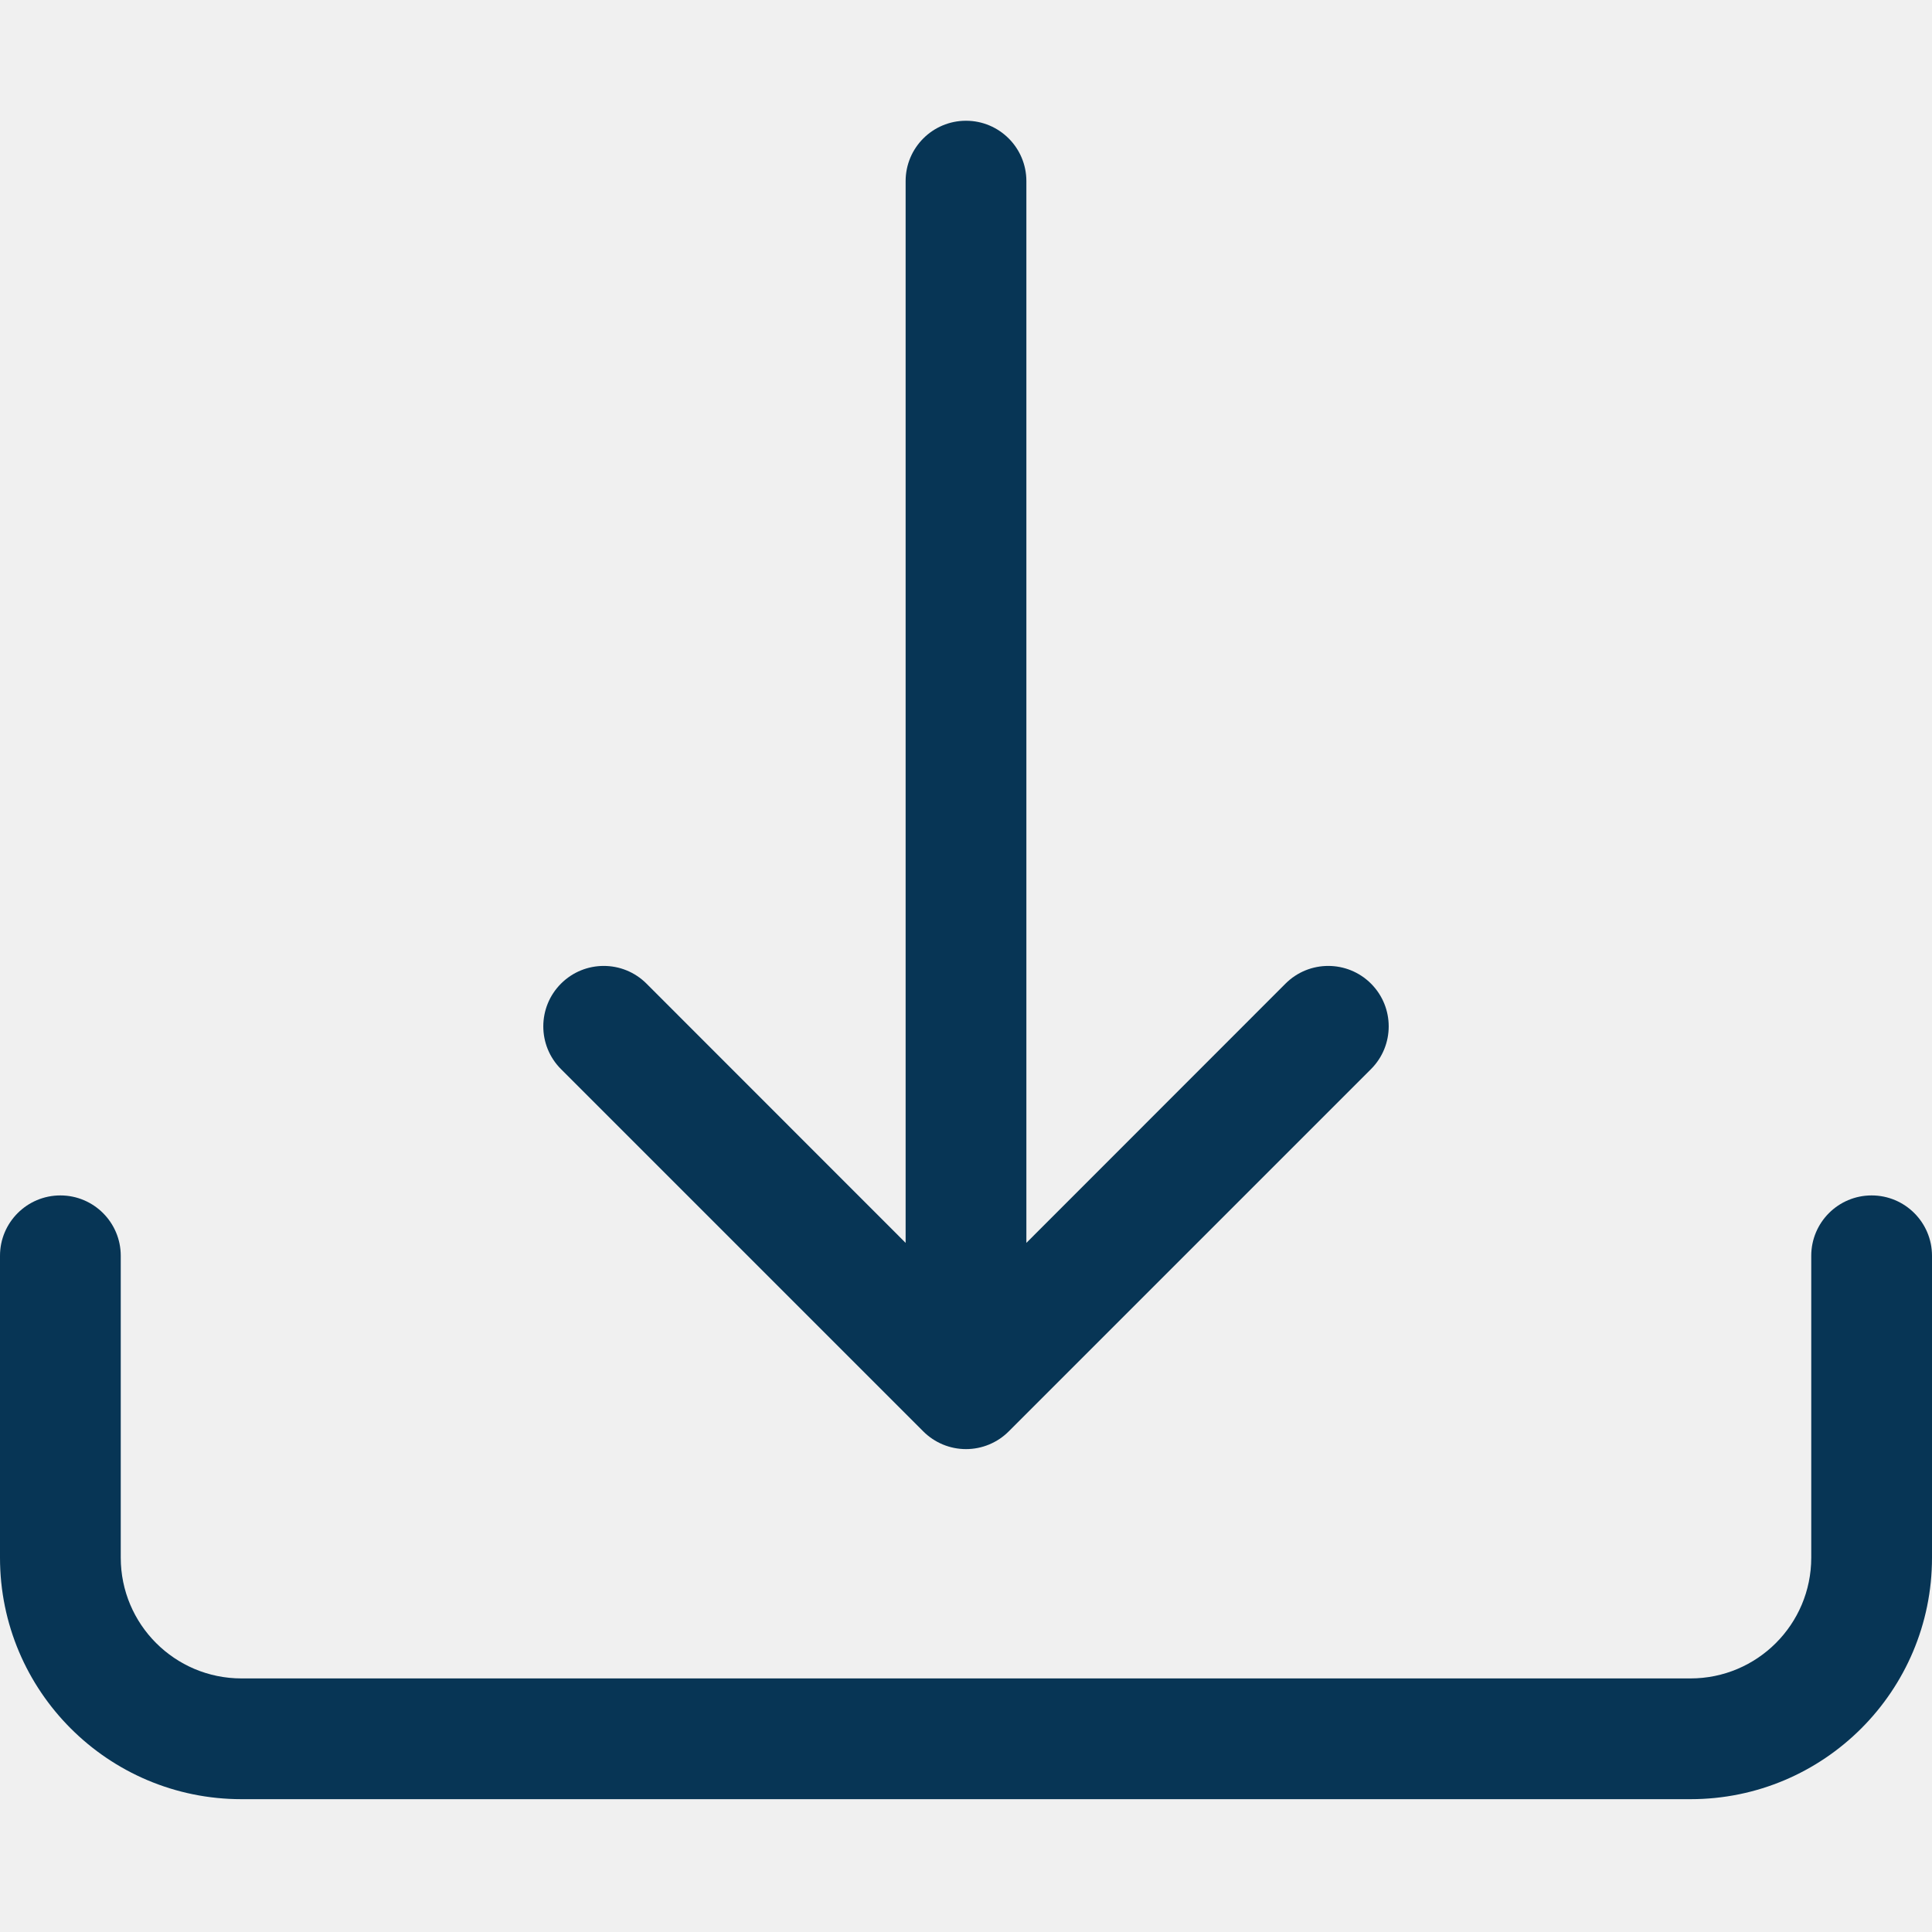
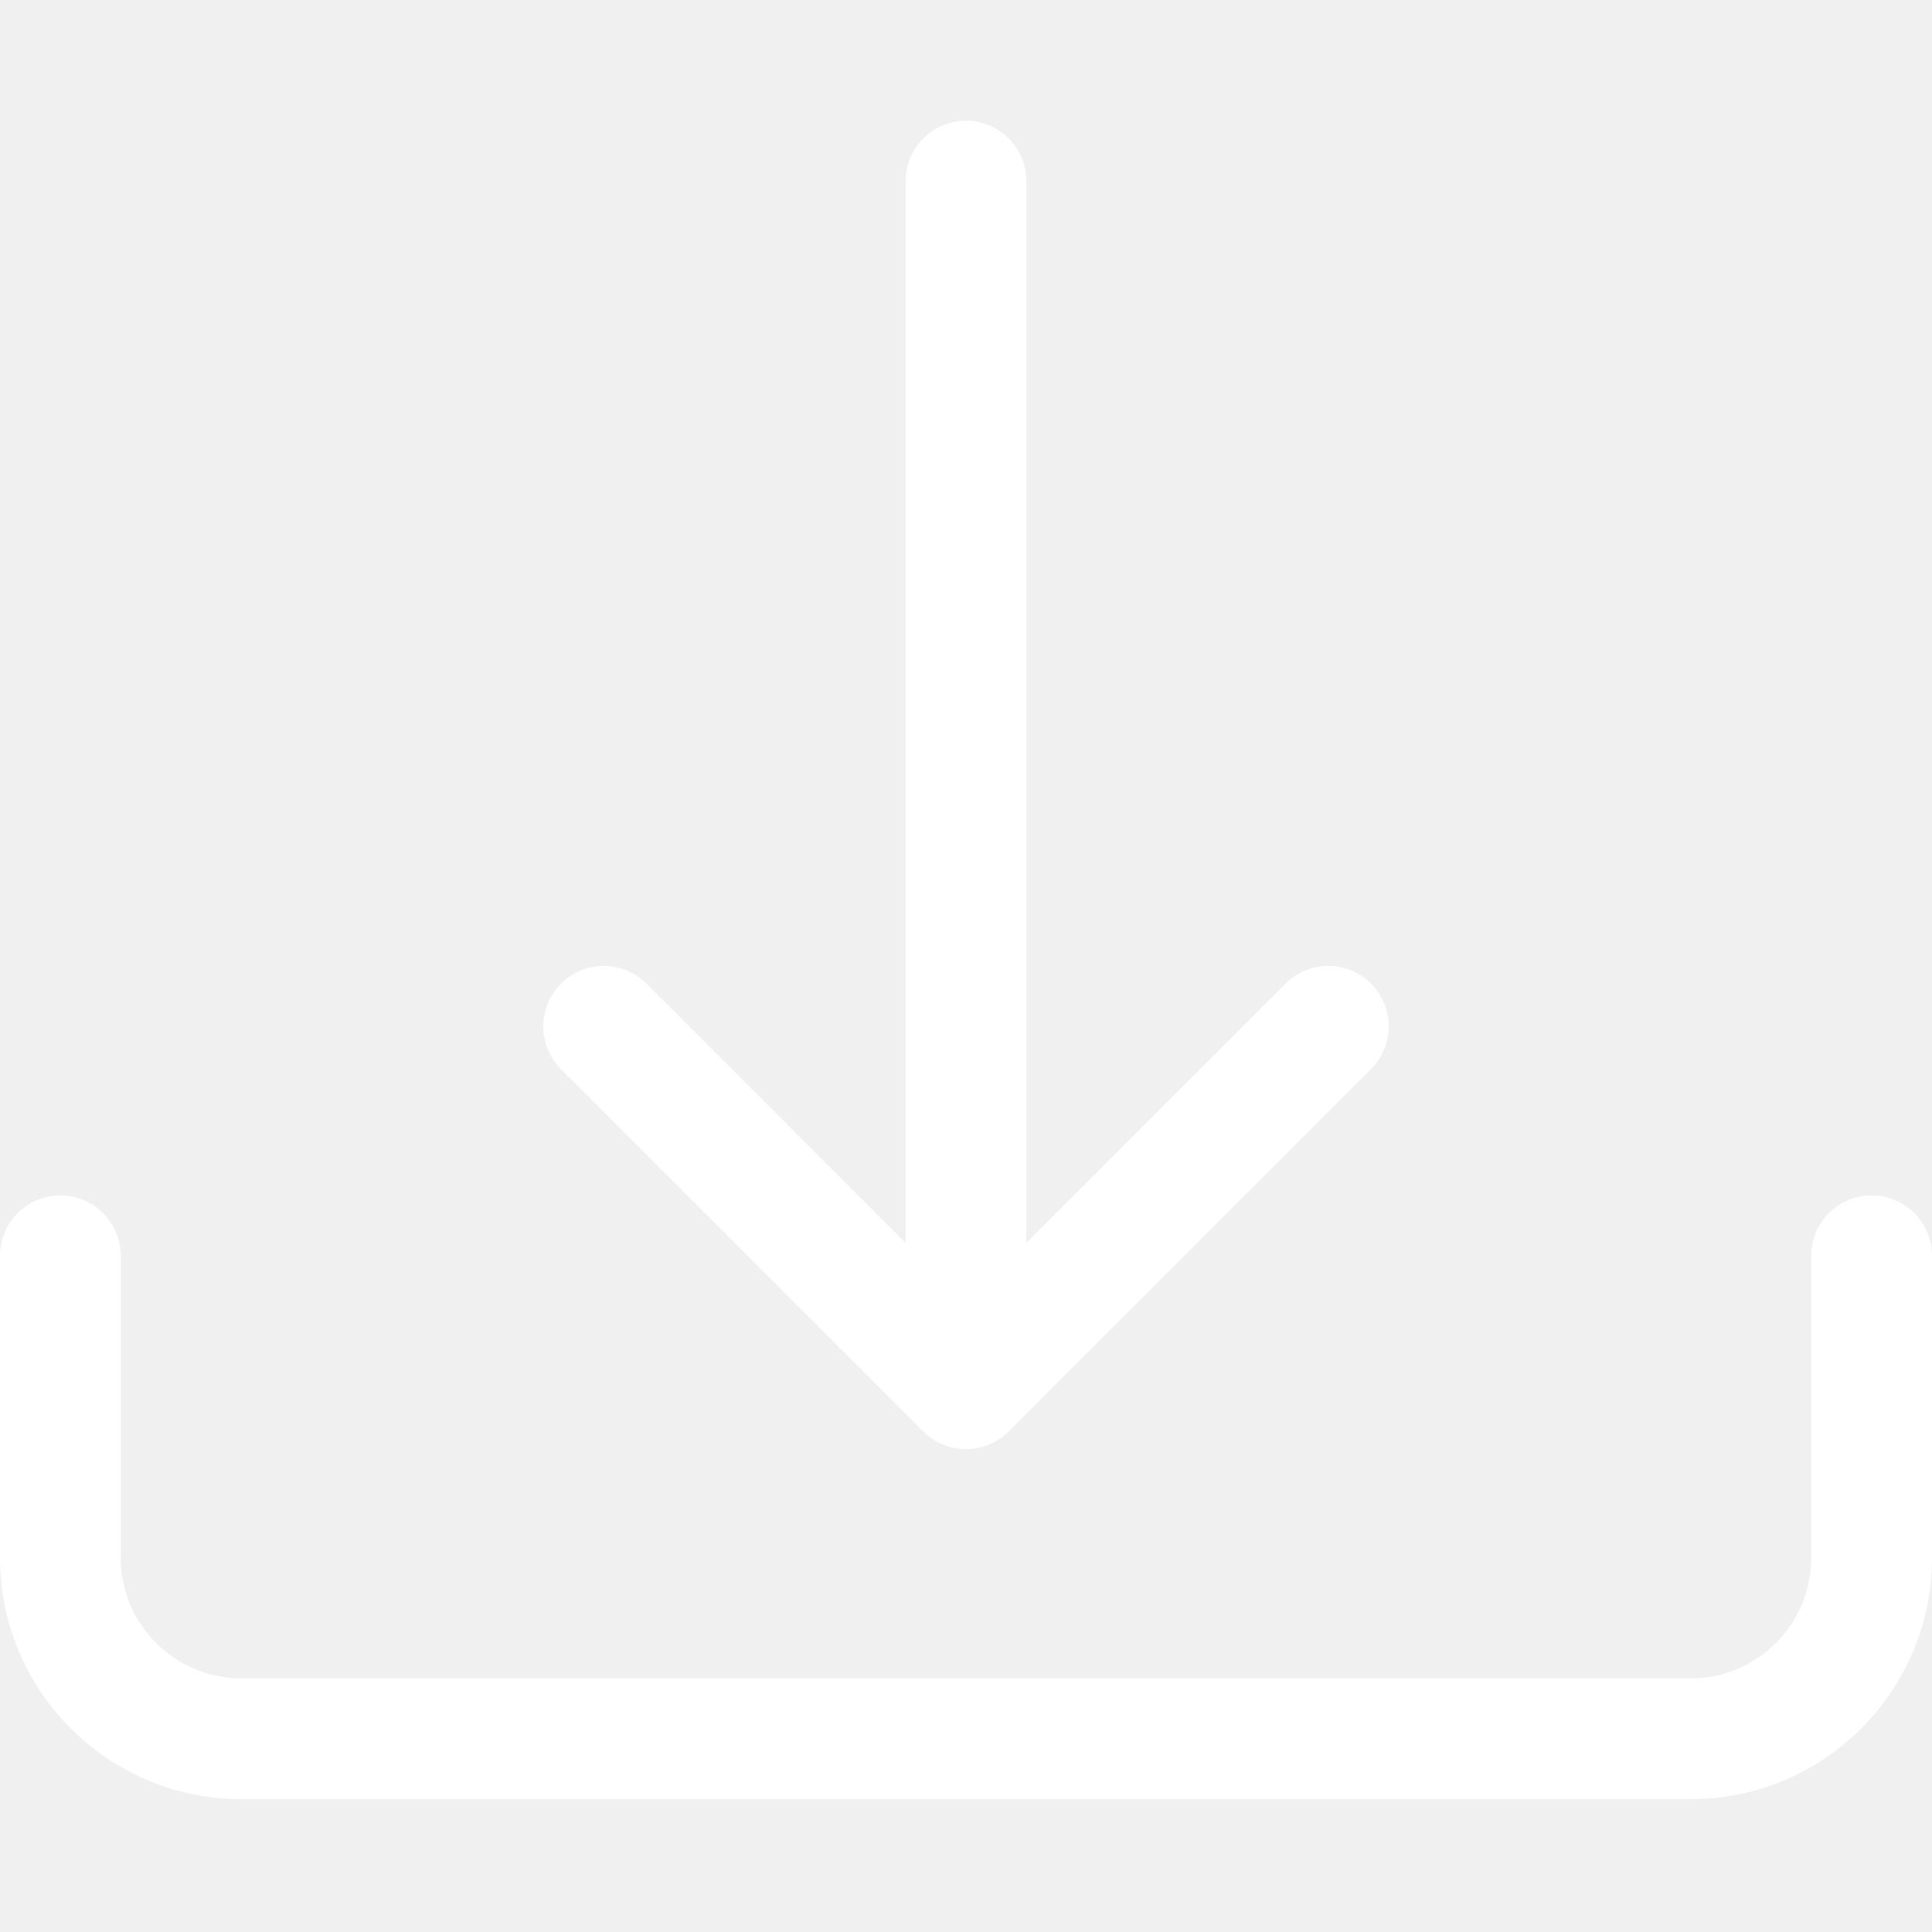
- <svg xmlns="http://www.w3.org/2000/svg" width="16" height="16" fill="rgb(7, 53, 85)" class="bi bi-download" viewBox="0 0 16 16">
+ <svg xmlns="http://www.w3.org/2000/svg" width="32" height="32" fill="#FFFFFF" class="bi bi-download" viewBox="0 0 16 16">
  <path d="M.5 9.9a.5.5 0 0 1 .5.5v2.5a1 1 0 0 0 1 1h12a1 1 0 0 0 1-1v-2.5a.5.5 0 0 1 1 0v2.5a2 2 0 0 1-2 2H2a2 2 0 0 1-2-2v-2.5a.5.5 0 0 1 .5-.5z" />
  <path d="M7.646 11.854a.5.5 0 0 0 .708 0l3-3a.5.5 0 0 0-.708-.708L8.5 10.293V1.5a.5.5 0 0 0-1 0v8.793L5.354 8.146a.5.5 0 1 0-.708.708l3 3z" />
</svg>
